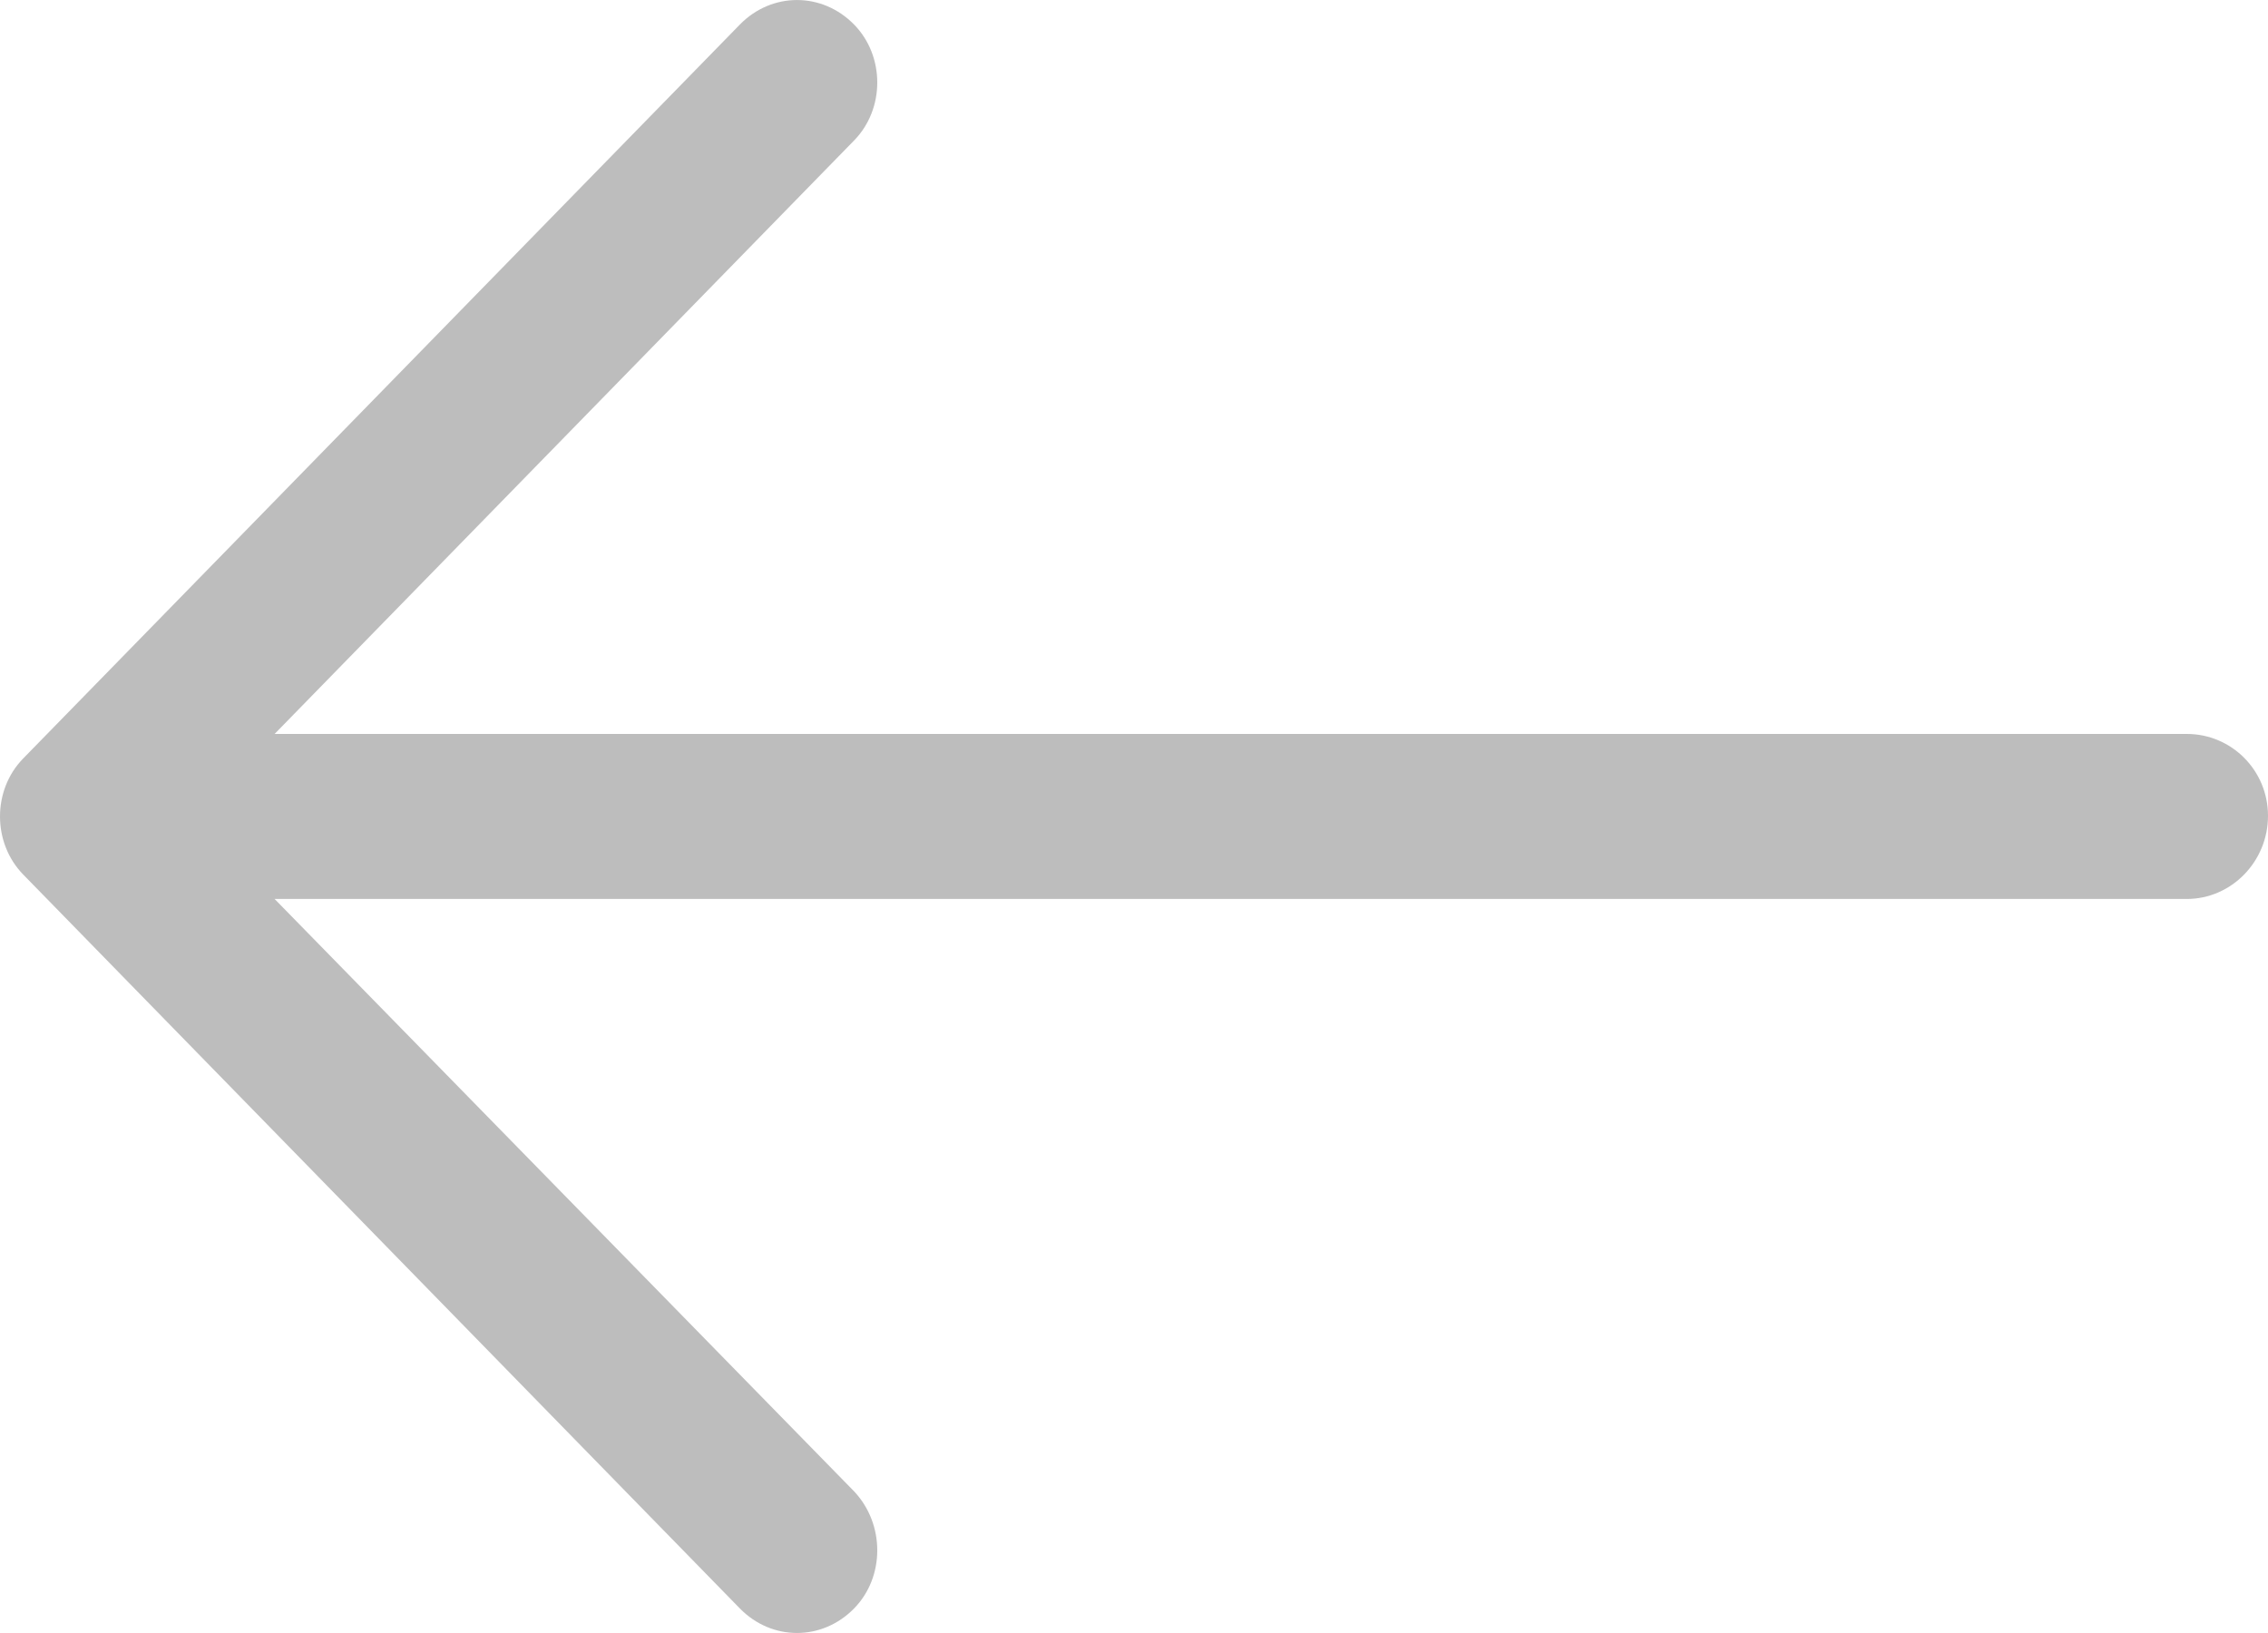
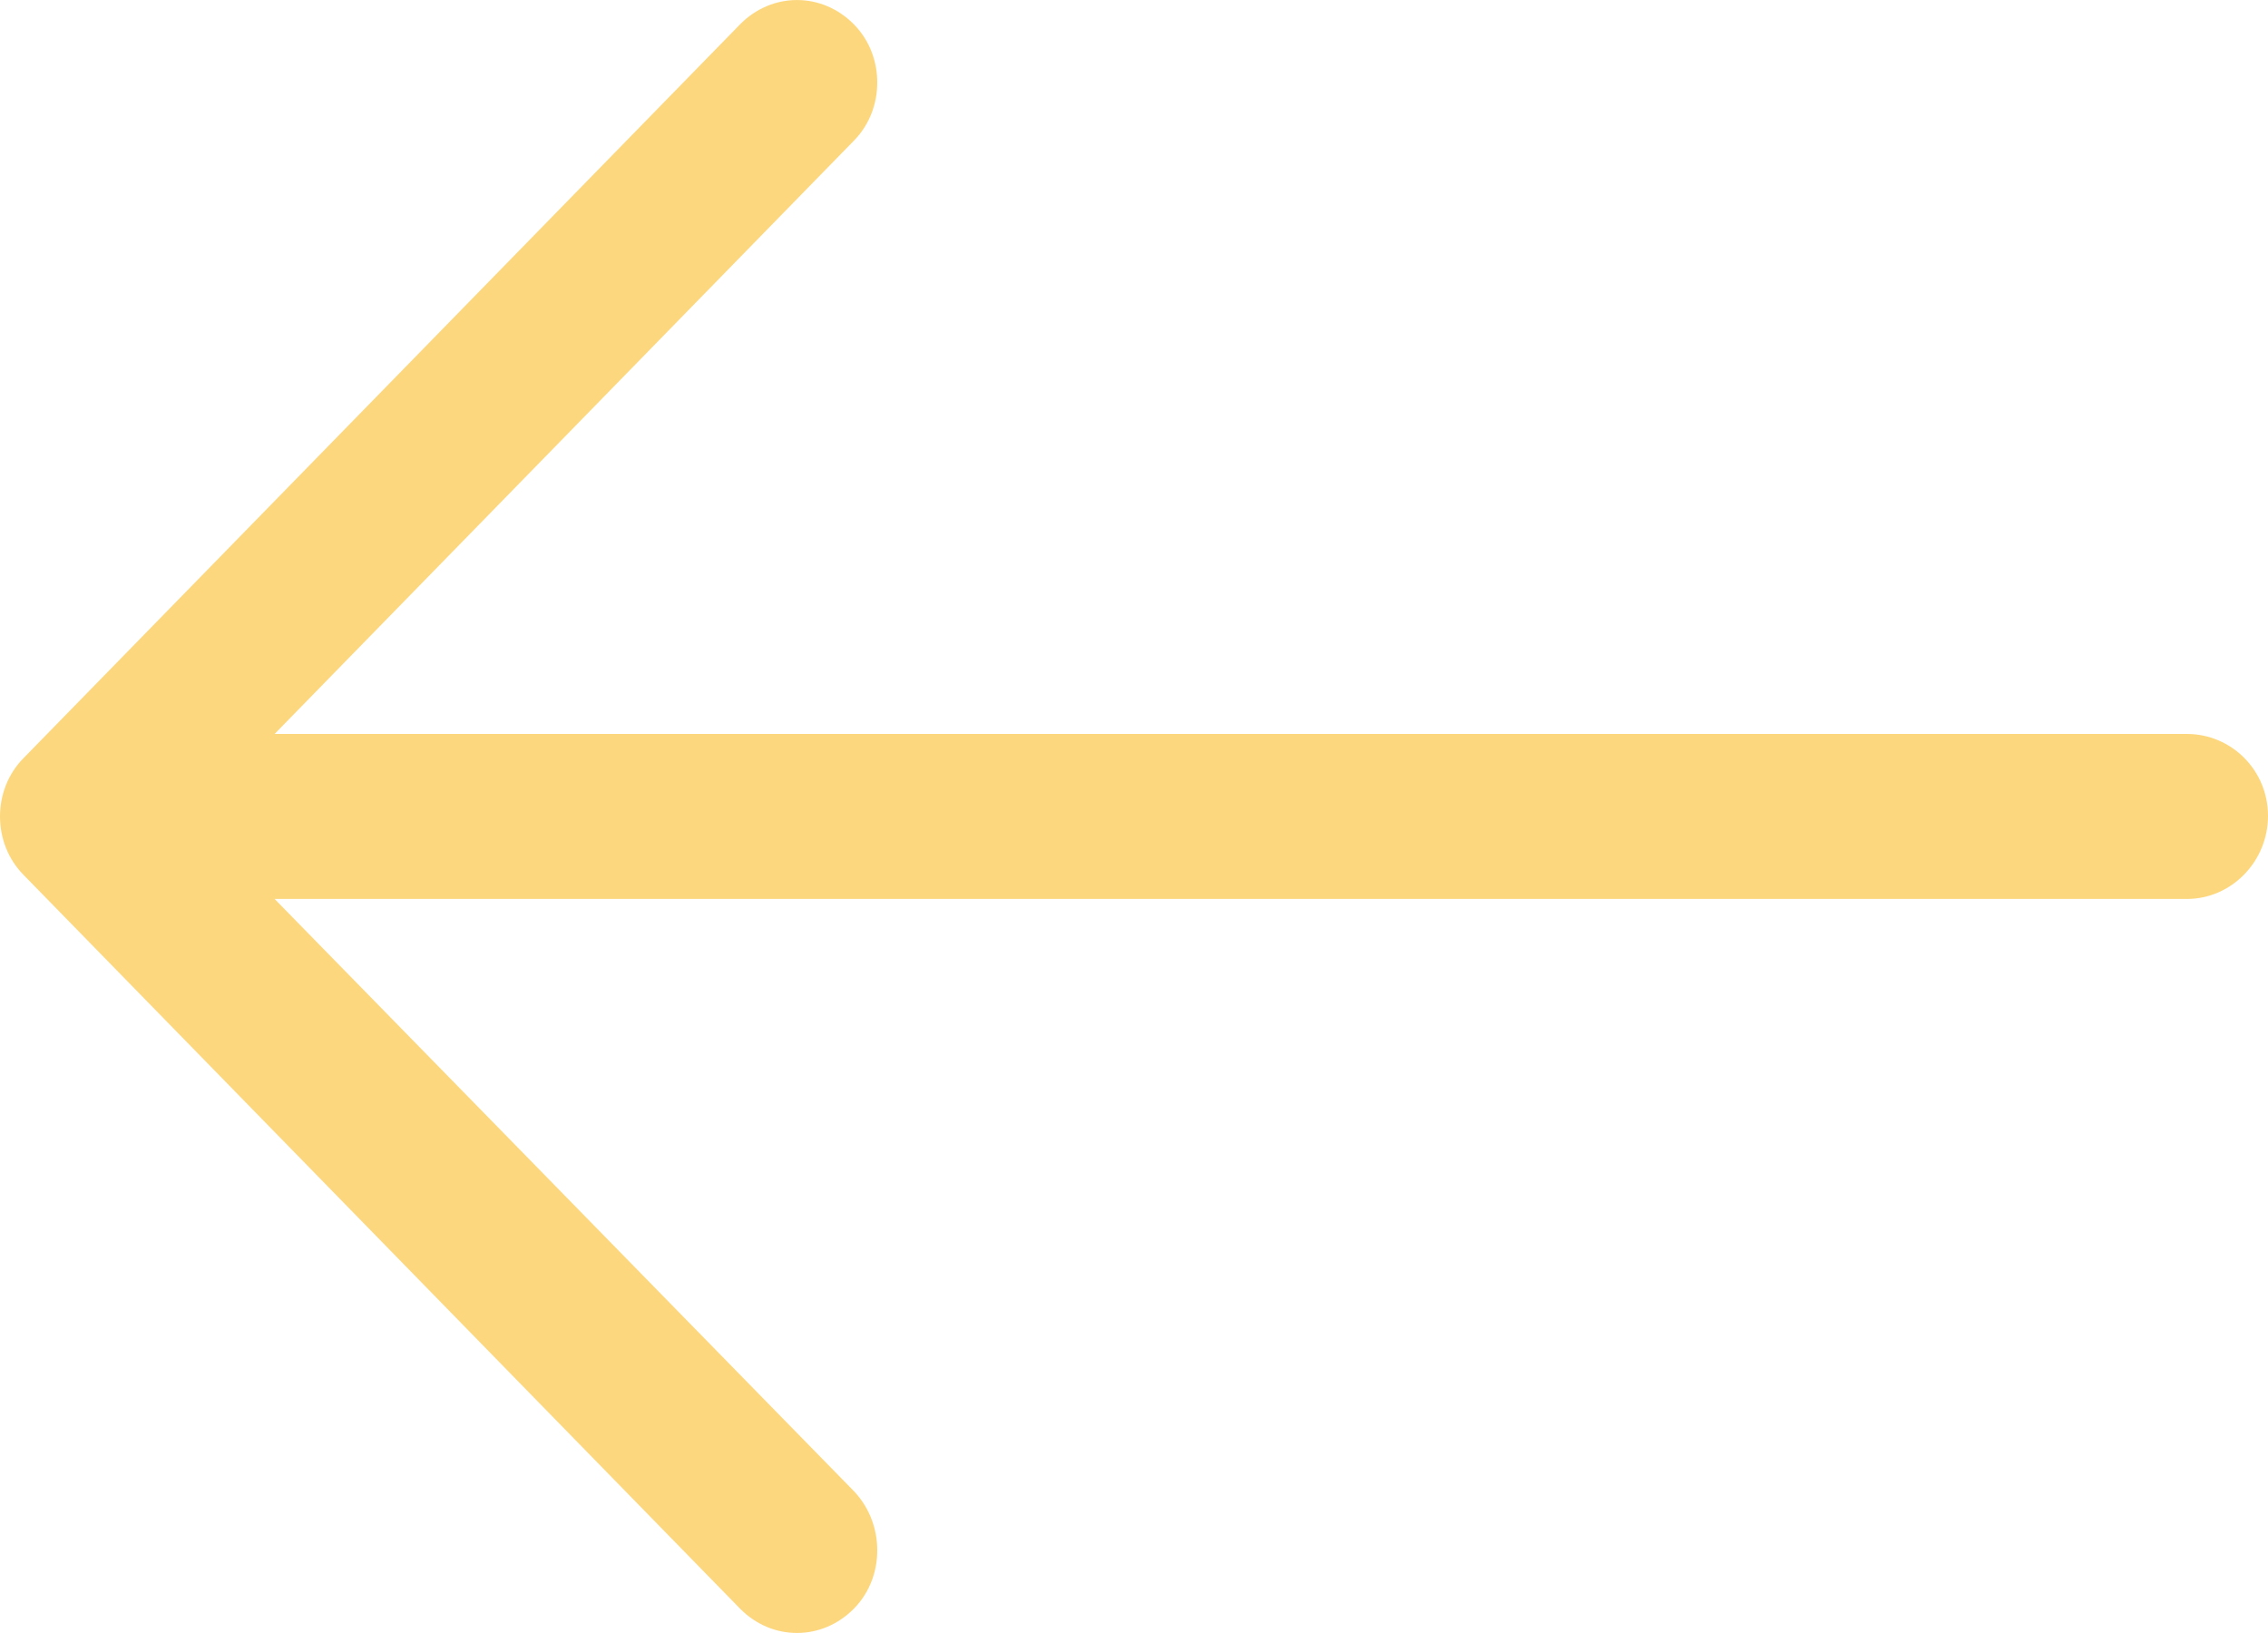
<svg xmlns="http://www.w3.org/2000/svg" width="25" height="18" viewBox="0 0 25 18" fill="none">
-   <path d="M8.155 0.271C8.508 -0.09 9.062 -0.09 9.415 0.271C9.755 0.619 9.755 1.2 9.415 1.548L3.027 8.09H24.105C24.597 8.09 25 8.49 25 8.993C25 9.496 24.597 9.909 24.105 9.909H3.027L9.415 16.439C9.755 16.8 9.755 17.381 9.415 17.729C9.062 18.09 8.508 18.09 8.155 17.729L0.255 9.639C-0.085 9.29 -0.085 8.709 0.255 8.361L8.155 0.271Z" fill="#BDBDBD" />
+   <path d="M8.155 0.271C8.508 -0.09 9.062 -0.09 9.415 0.271C9.755 0.619 9.755 1.2 9.415 1.548L3.027 8.09H24.105C24.597 8.09 25 8.49 25 8.993C25 9.496 24.597 9.909 24.105 9.909H3.027L9.415 16.439C9.755 16.8 9.755 17.381 9.415 17.729C9.062 18.09 8.508 18.09 8.155 17.729L0.255 9.639C-0.085 9.29 -0.085 8.709 0.255 8.361L8.155 0.271Z" fill="#FCD77E" />
</svg>
